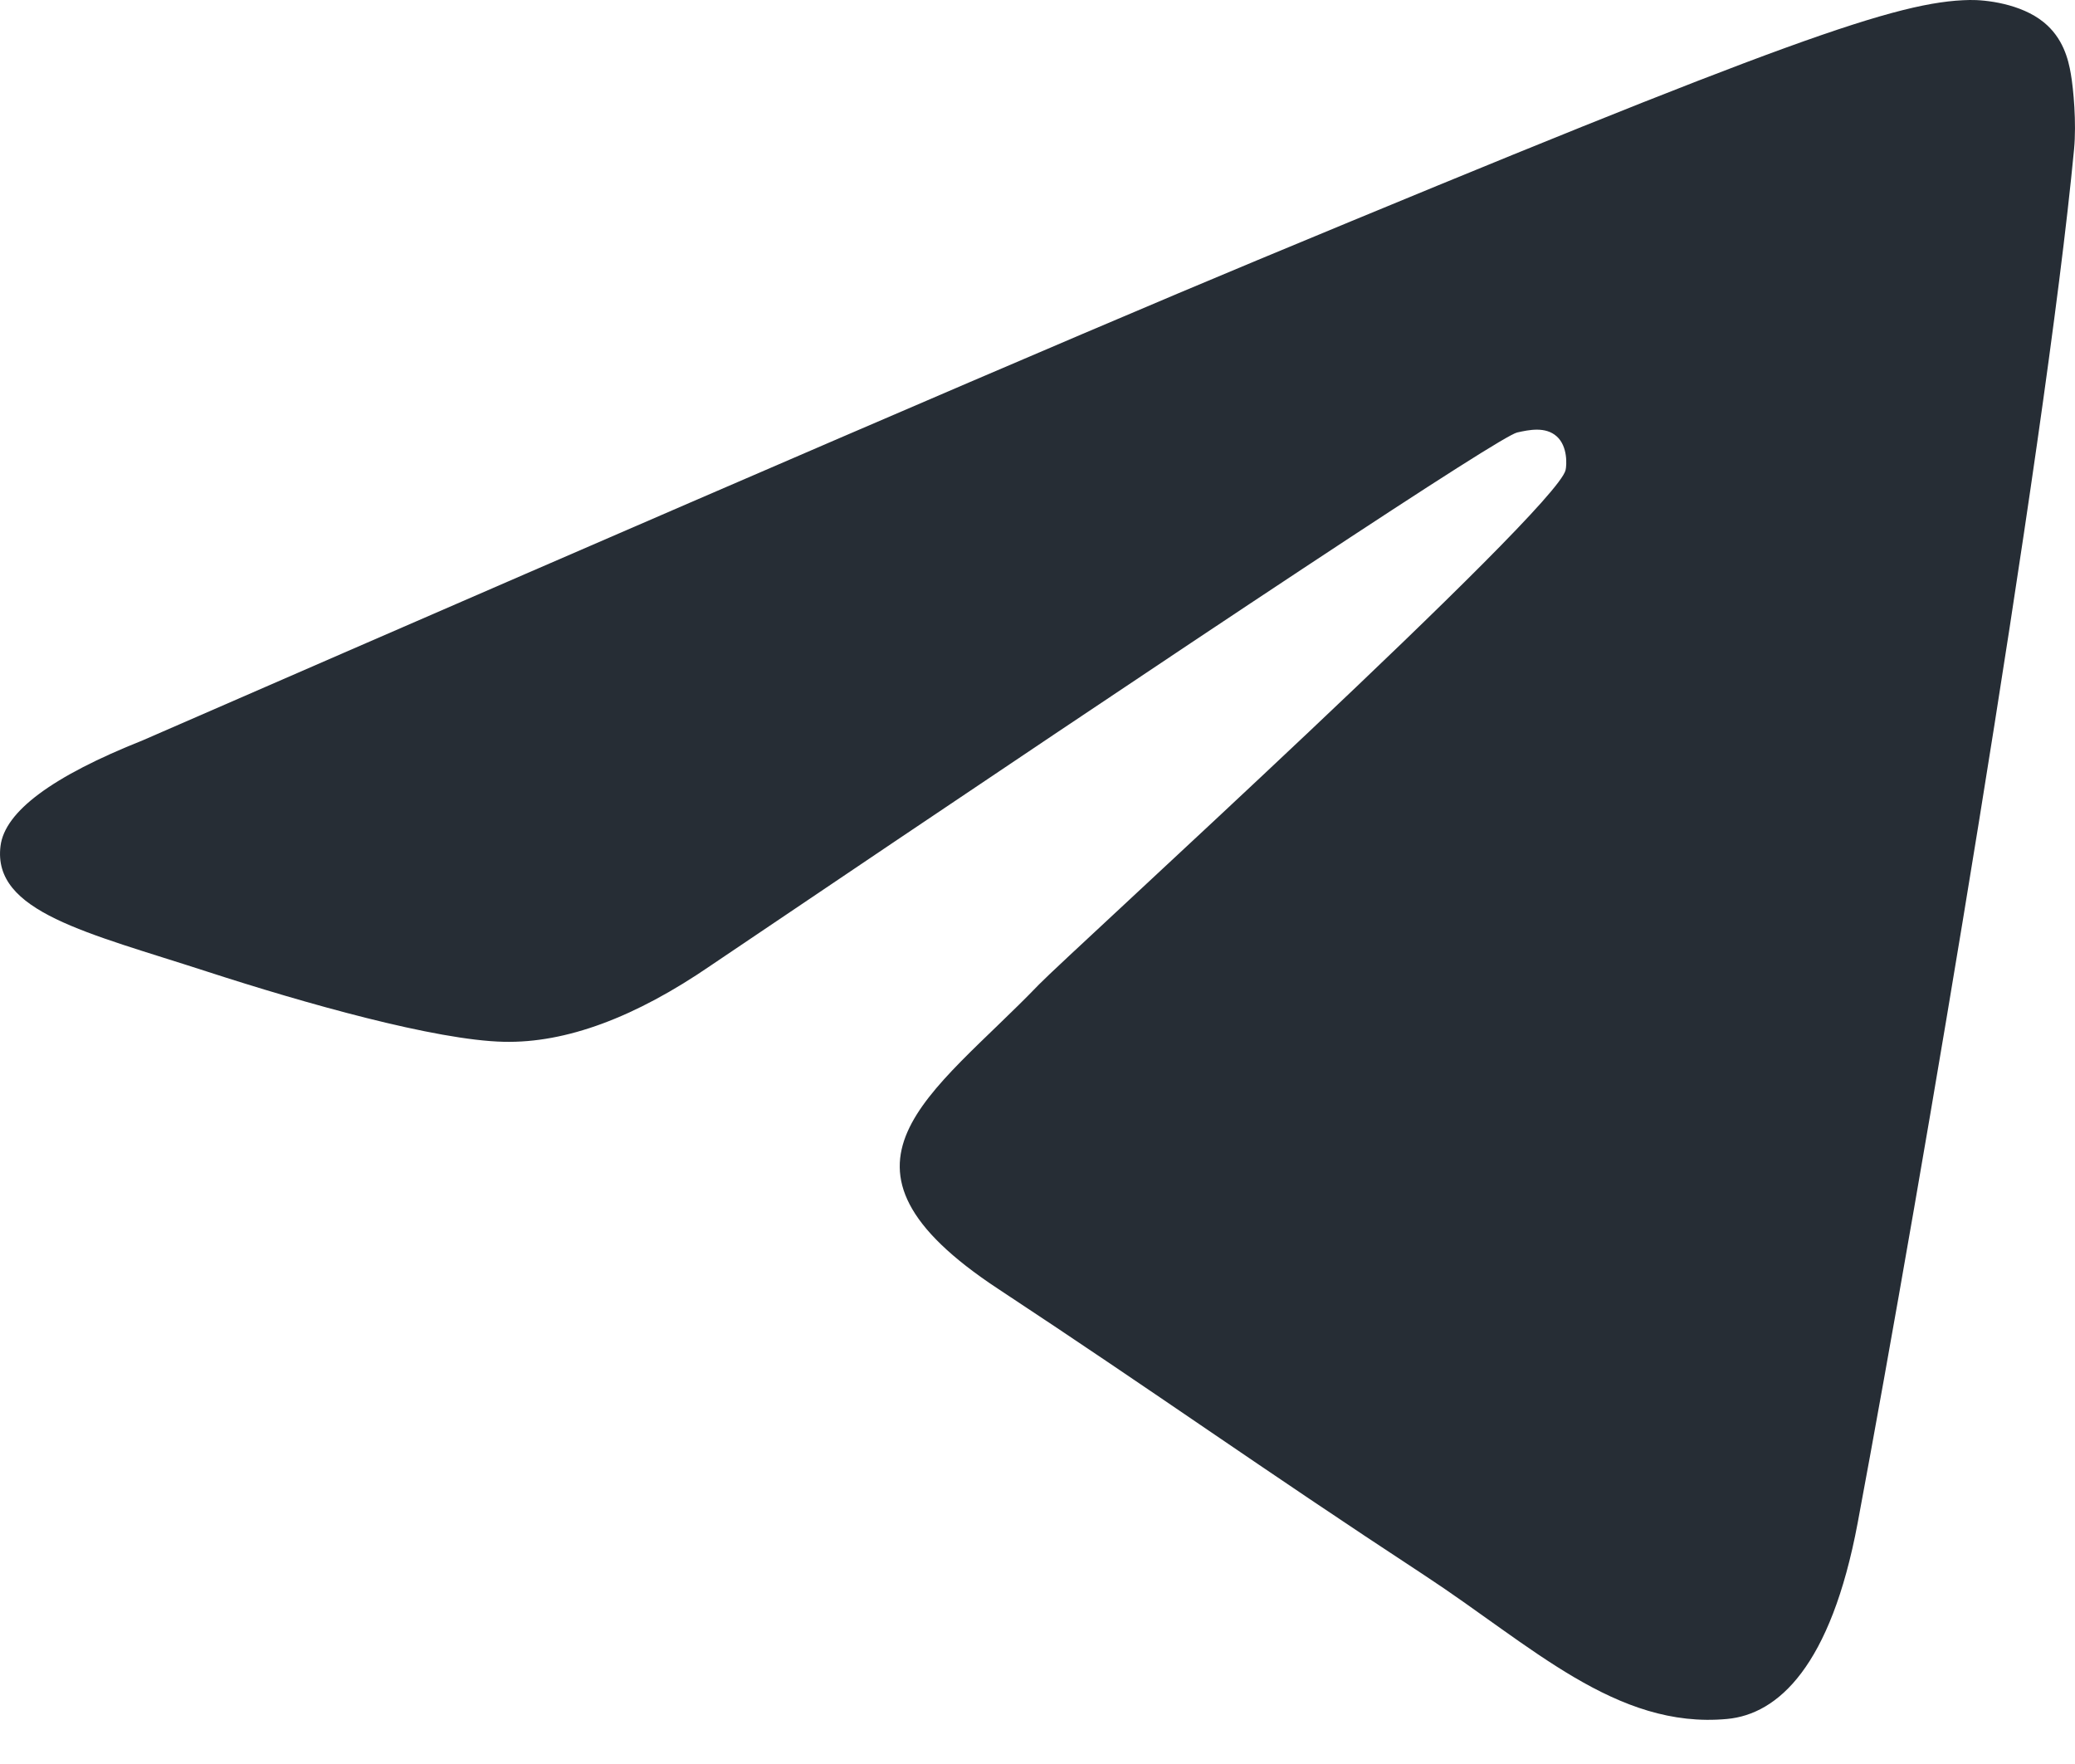
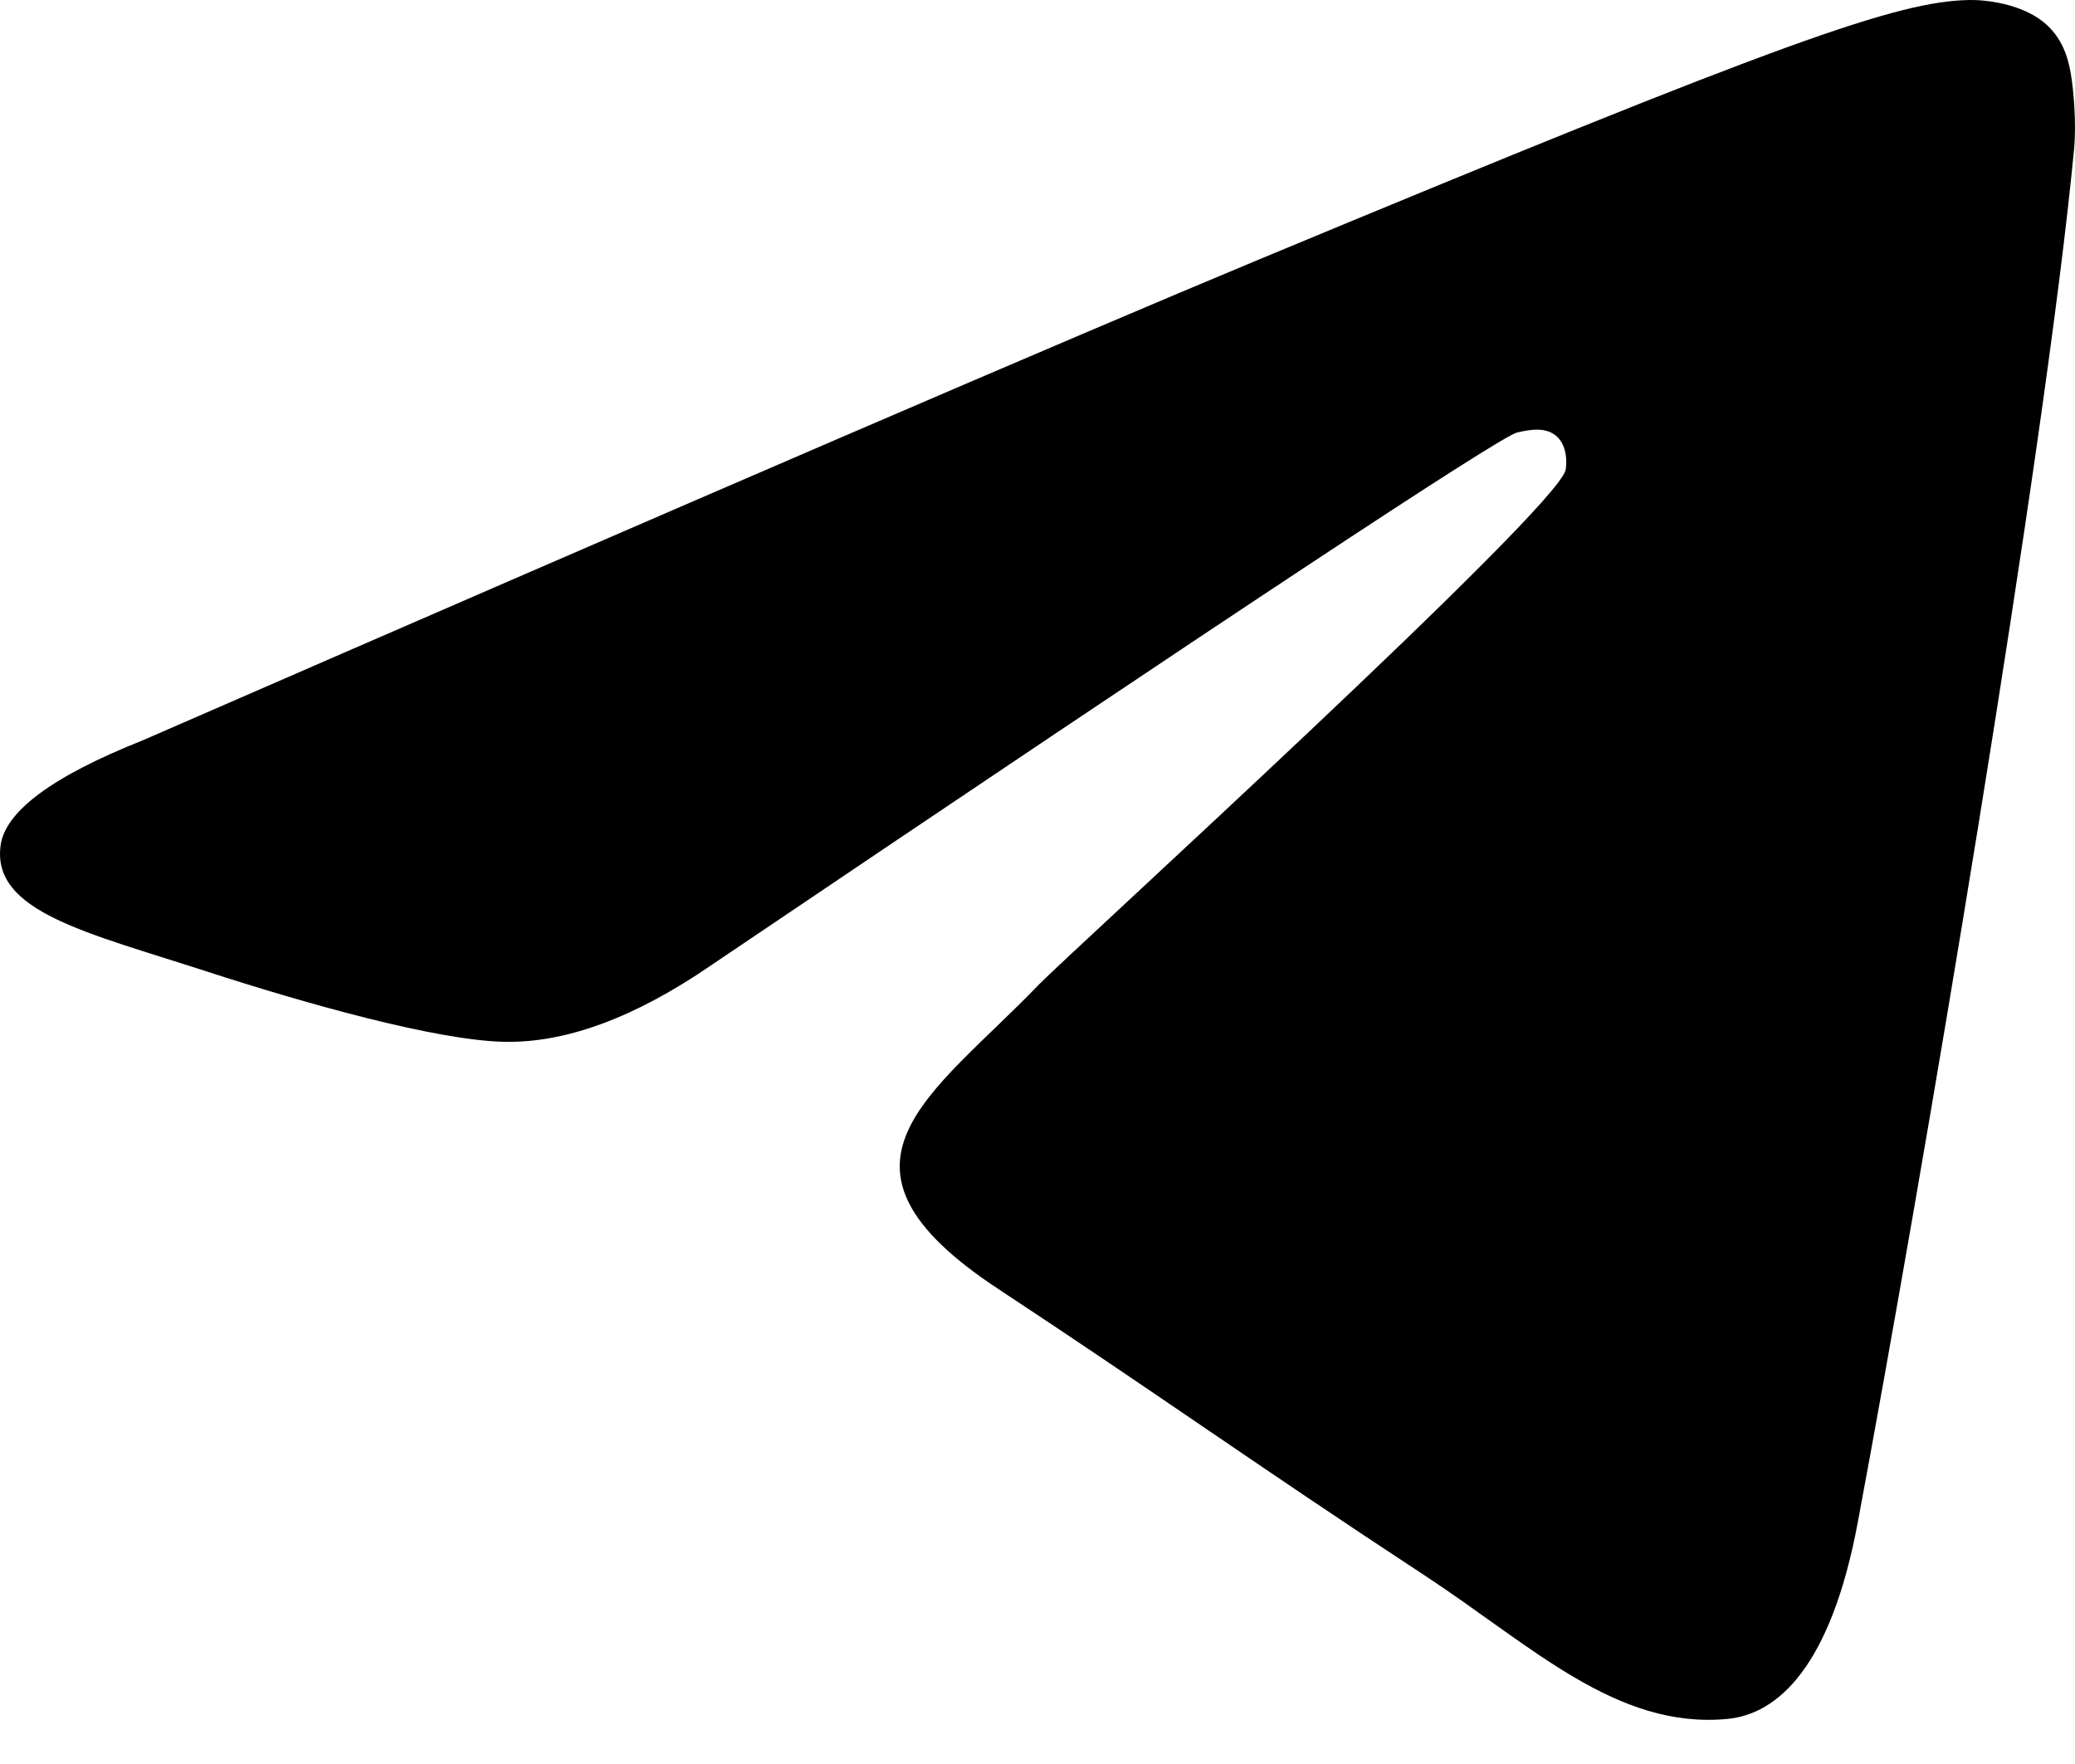
- <svg xmlns="http://www.w3.org/2000/svg" width="20" height="17" viewBox="0 0 20 17" fill="none">
-   <path fill-rule="evenodd" clip-rule="evenodd" d="M1.375 7.135C6.744 4.796 10.324 3.254 12.115 2.509C17.229 0.382 18.292 0.012 18.985 0C19.137 -0.003 19.478 0.035 19.698 0.214C19.884 0.365 19.936 0.57 19.96 0.713C19.985 0.856 20.015 1.183 19.991 1.438C19.714 4.35 18.515 11.417 17.905 14.678C17.646 16.058 17.138 16.521 16.646 16.566C15.577 16.665 14.764 15.86 13.729 15.181C12.108 14.118 11.192 13.457 9.619 12.42C7.801 11.222 8.979 10.563 10.015 9.487C10.287 9.205 14.999 4.919 15.09 4.53C15.101 4.482 15.112 4.301 15.004 4.205C14.896 4.109 14.738 4.142 14.623 4.168C14.46 4.205 11.871 5.916 6.855 9.302C6.12 9.807 5.454 10.053 4.858 10.04C4.2 10.026 2.935 9.668 1.995 9.363C0.842 8.988 -0.075 8.789 0.005 8.153C0.046 7.821 0.503 7.482 1.375 7.135Z" fill="#262D35" />
+ <svg xmlns="http://www.w3.org/2000/svg" viewBox="0 0 20 17" fill="currentColor">
+   <path fill-rule="evenodd" clip-rule="evenodd" d="M1.375 7.135C6.744 4.796 10.324 3.254 12.115 2.509C17.229 0.382 18.292 0.012 18.985 0C19.137 -0.003 19.478 0.035 19.698 0.214C19.884 0.365 19.936 0.57 19.96 0.713C19.985 0.856 20.015 1.183 19.991 1.438C19.714 4.35 18.515 11.417 17.905 14.678C17.646 16.058 17.138 16.521 16.646 16.566C15.577 16.665 14.764 15.86 13.729 15.181C12.108 14.118 11.192 13.457 9.619 12.42C7.801 11.222 8.979 10.563 10.015 9.487C10.287 9.205 14.999 4.919 15.09 4.53C15.101 4.482 15.112 4.301 15.004 4.205C14.896 4.109 14.738 4.142 14.623 4.168C14.46 4.205 11.871 5.916 6.855 9.302C6.12 9.807 5.454 10.053 4.858 10.04C4.2 10.026 2.935 9.668 1.995 9.363C0.842 8.988 -0.075 8.789 0.005 8.153C0.046 7.821 0.503 7.482 1.375 7.135Z" fill="currentColor" />
</svg>
